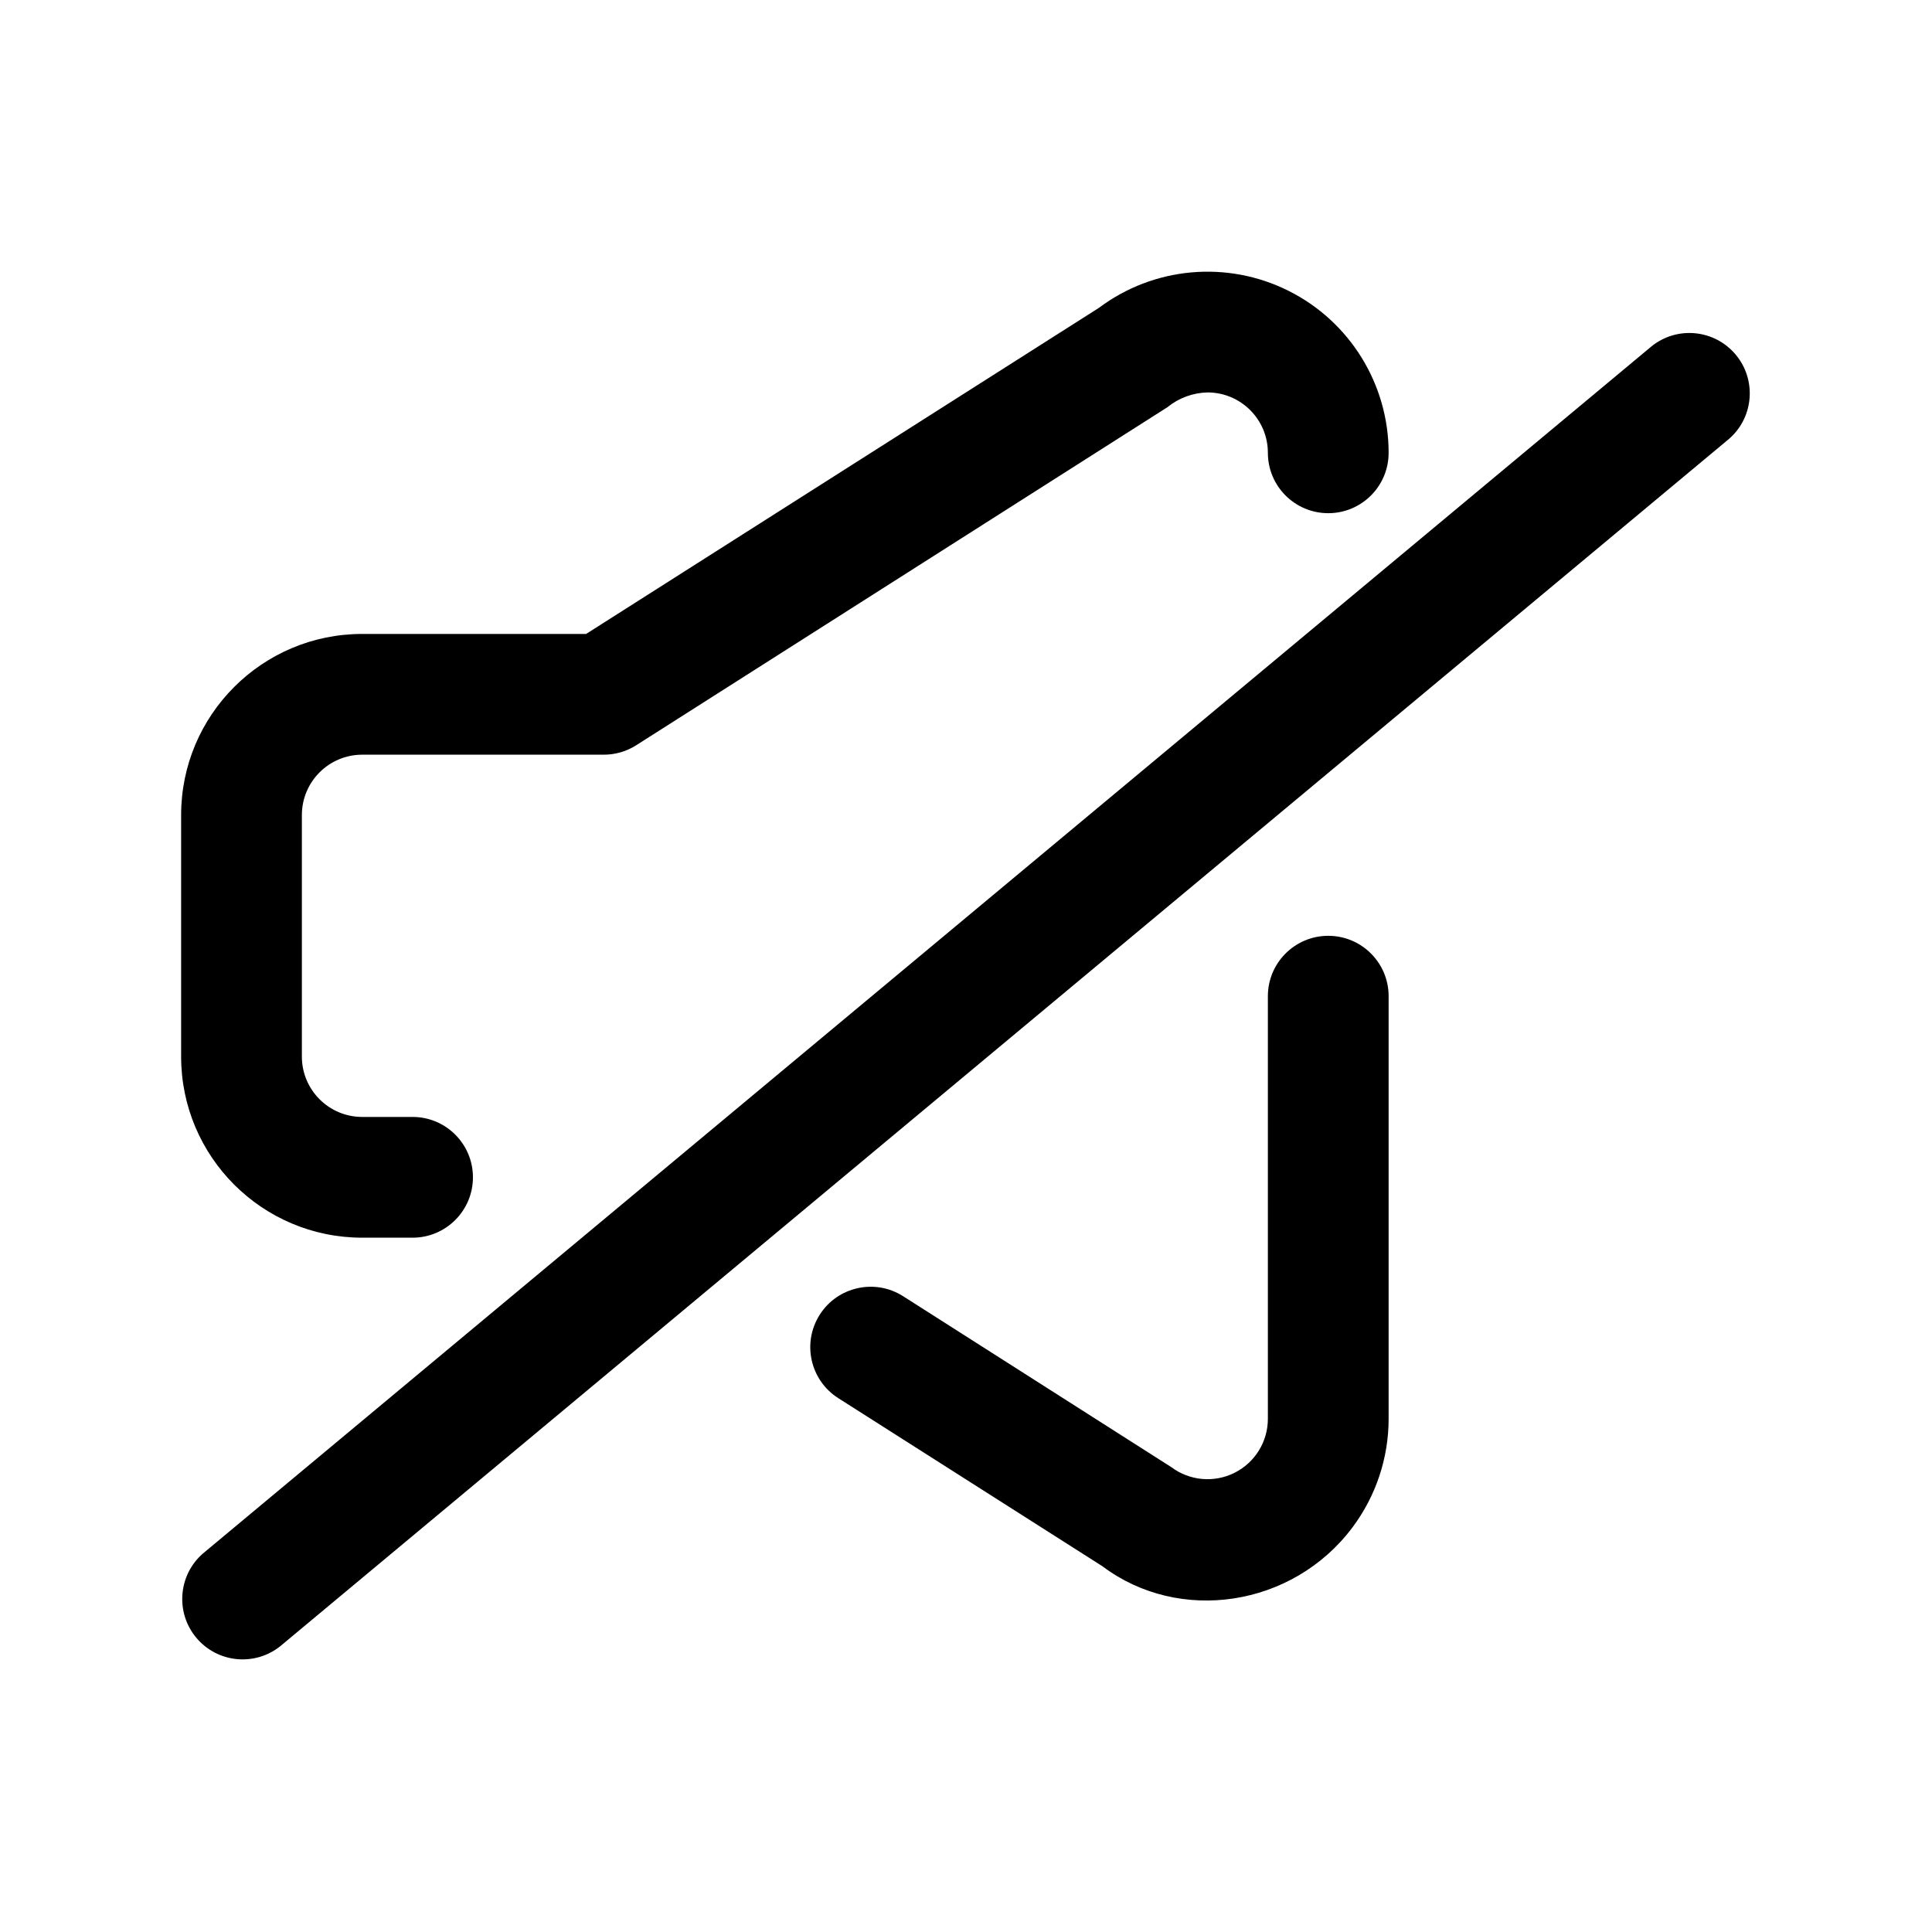
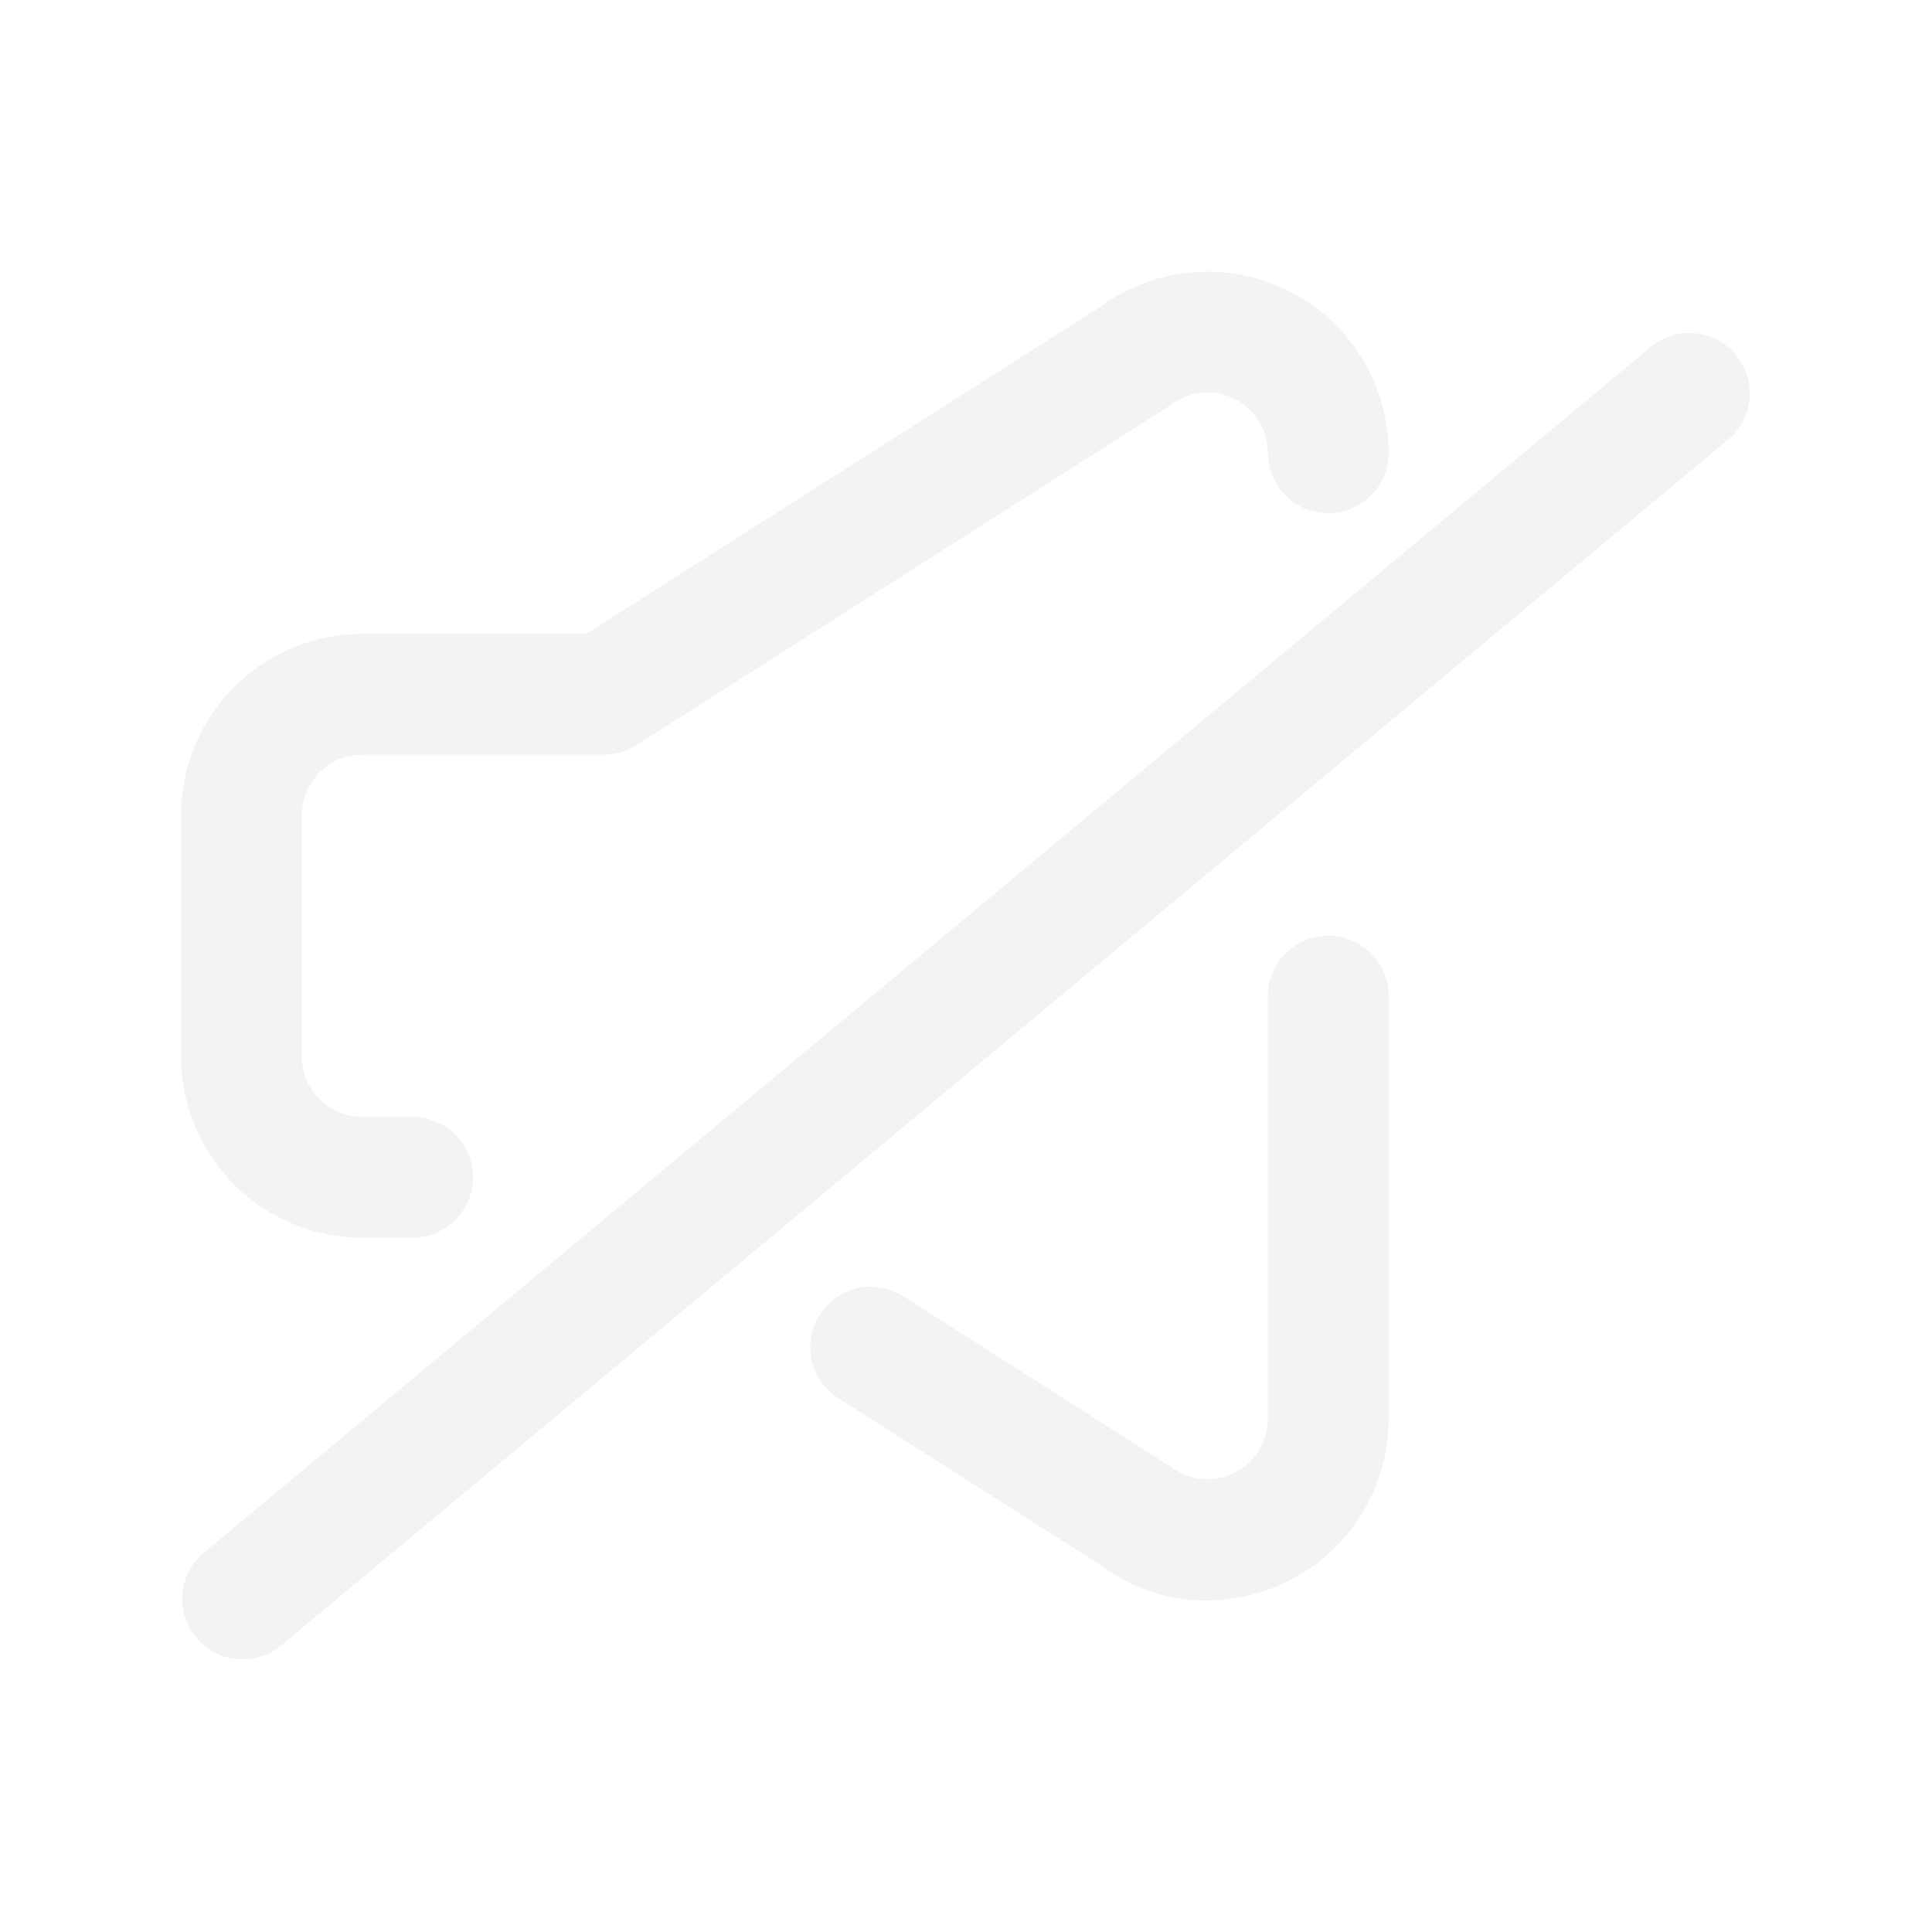
- <svg class="bk-icon -streamline-soundproof" height="16" width="16" viewBox="0 0 24 24" role="presentation" aria-hidden="true" focusable="false">
-   <path d="M10.413 17.368l3.284 2.09c.947.713 2.357.511 3.103-.483.292-.39.45-.863.45-1.35v-5.25a.75.75 0 0 0-1.5 0v5.25a.75.75 0 0 1-1.2.6l-3.331-2.123a.75.75 0 0 0-.806 1.266zM17.25 5.625a2.25 2.25 0 0 0-3.6-1.8L7.097 7.992l.403-.117h-3a2.25 2.25 0 0 0-2.25 2.25v3a2.25 2.25 0 0 0 2.25 2.25h.625a.75.75 0 0 0 0-1.5H4.5a.75.75 0 0 1-.75-.75v-3a.75.75 0 0 1 .75-.75h3a.75.75 0 0 0 .403-.117l6.6-4.2A.816.816 0 0 1 15 4.875a.75.75 0 0 1 .75.75.75.75 0 0 0 1.5 0zM3.48 20.451l18-15a.75.75 0 0 0-.96-1.152l-18 15a.75.75 0 0 0 .96 1.152z" />
+ <svg xmlns="http://www.w3.org/2000/svg" viewBox="0 0 24 24" width="50px">
+   <path d="M10.413 17.368l3.284 2.09c.947.713 2.357.511 3.103-.483.292-.39.45-.863.45-1.35v-5.25a.75.75 0 0 0-1.5 0v5.25a.75.75 0 0 1-1.2.6l-3.331-2.123a.75.75 0 0 0-.806 1.266zM17.25 5.625a2.25 2.25 0 0 0-3.6-1.8L7.097 7.992l.403-.117h-3a2.25 2.25 0 0 0-2.25 2.25v3a2.25 2.25 0 0 0 2.25 2.25h.625a.75.75 0 0 0 0-1.5H4.5a.75.75 0 0 1-.75-.75v-3a.75.75 0 0 1 .75-.75h3a.75.75 0 0 0 .403-.117l6.6-4.2A.816.816 0 0 1 15 4.875a.75.75 0 0 1 .75.75.75.75 0 0 0 1.5 0zM3.48 20.451l18-15a.75.75 0 0 0-.96-1.152l-18 15a.75.75 0 0 0 .96 1.152z" fill="#F1F3F4" />
</svg>
